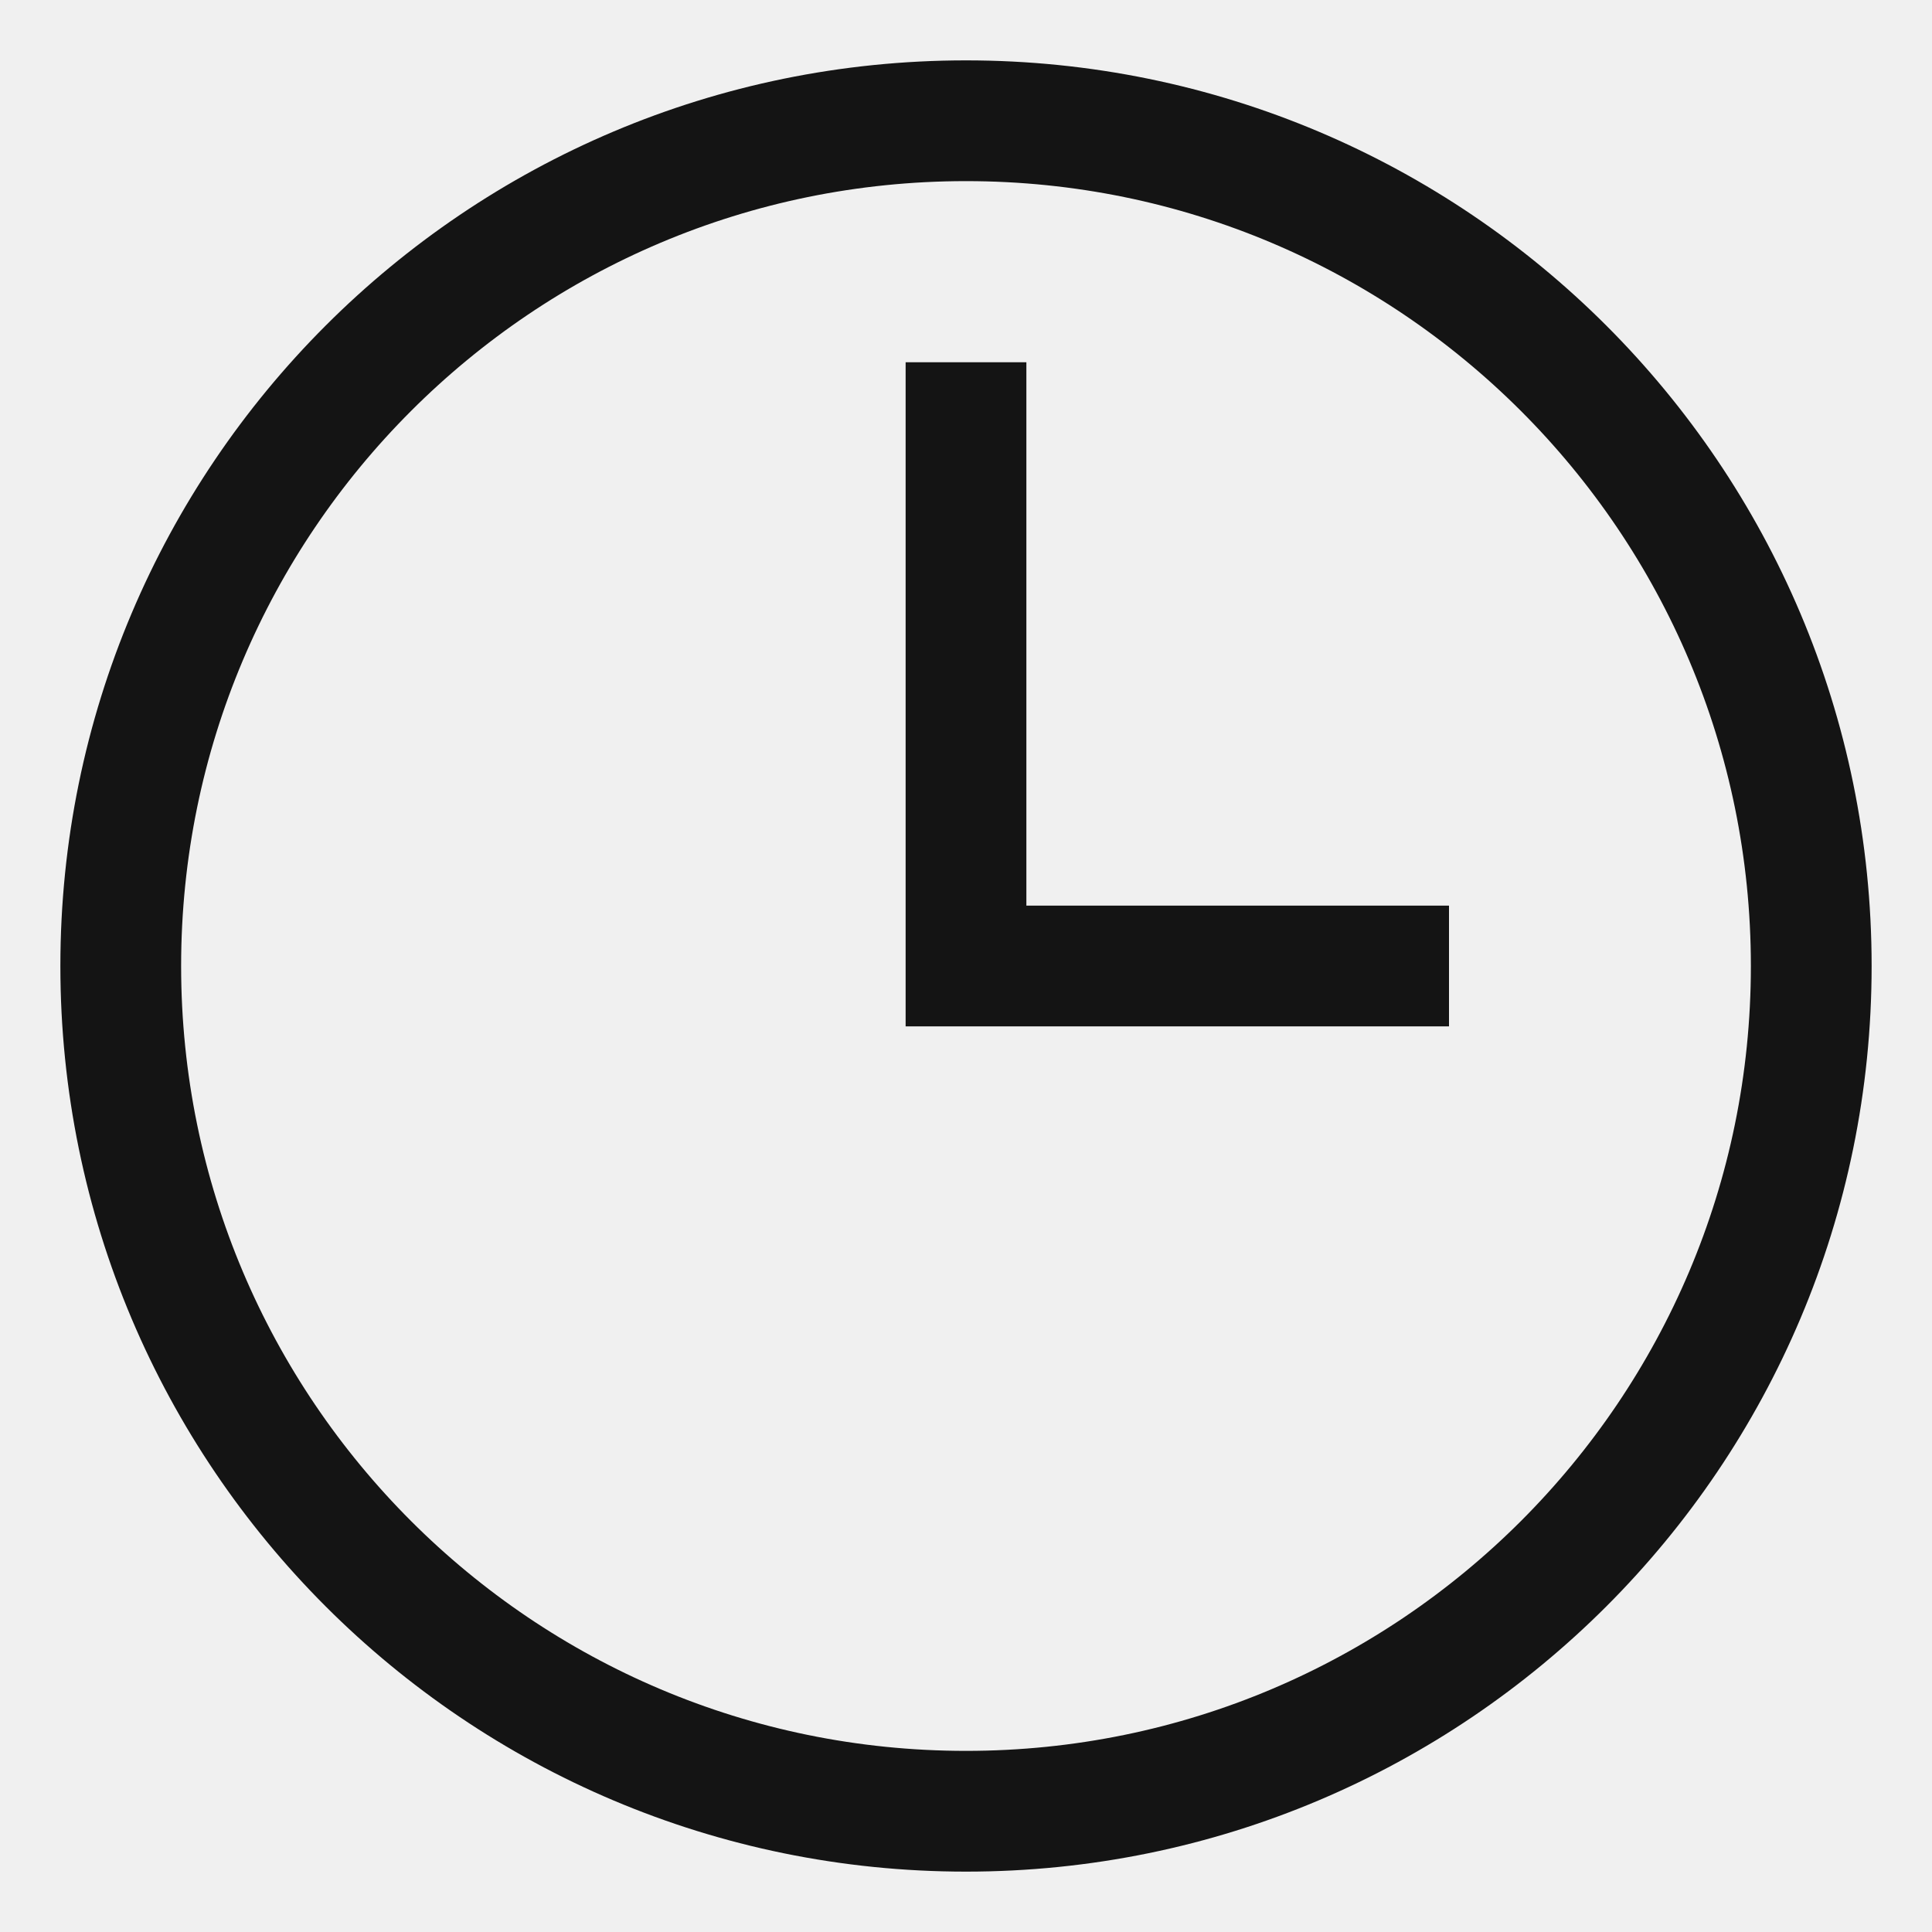
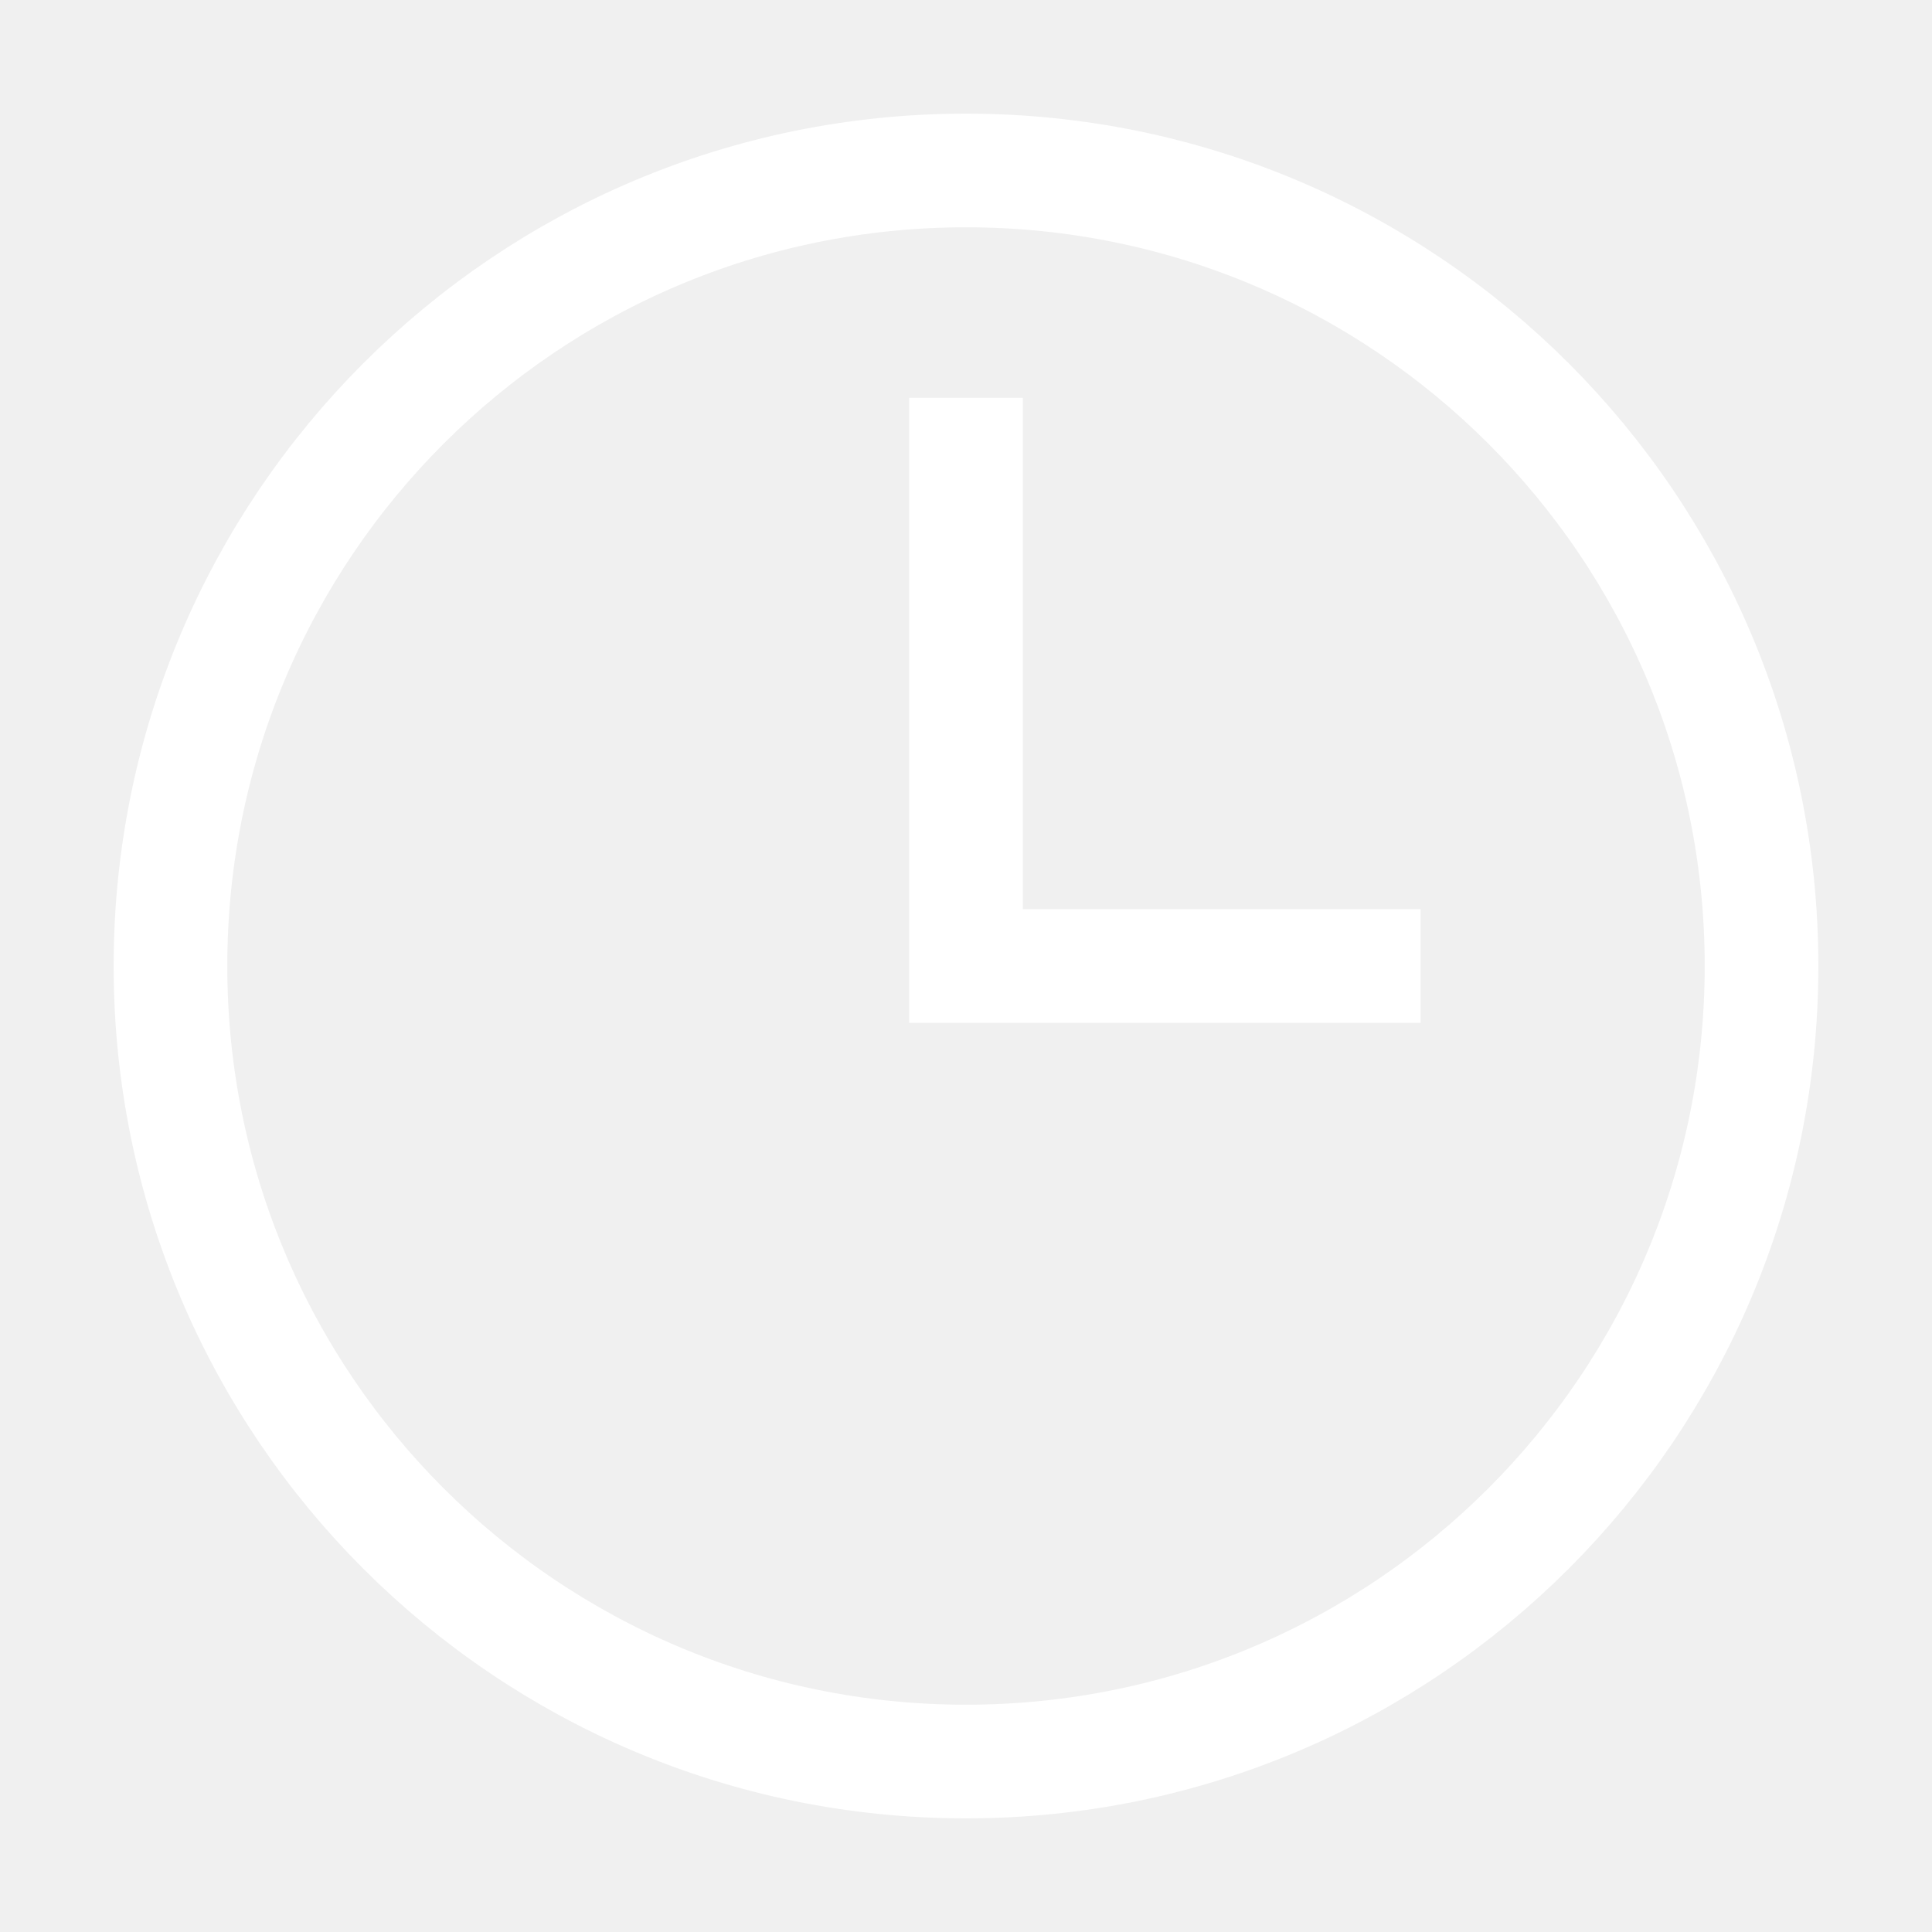
- <svg xmlns="http://www.w3.org/2000/svg" width="16" height="16" viewBox="0 0 16 16" fill="none">
-   <g id="16/clock">
-     <path id="Vector 165" d="M12 8L8 8L8 3" stroke="#141414" />
-     <circle id="Ellipse 102" cx="8" cy="8" r="7" stroke="#141414" />
+ <svg xmlns="http://www.w3.org/2000/svg" width="17" height="17" viewBox="0 0 17 17" fill="none">
+   <g id="Clock Icon">
+     <path id="Vector 165" d="M12.5 8.5L8.5 8.5L8.5 3.5" stroke="white" />
+     <circle id="Ellipse 102" cx="8.5" cy="8.5" r="7" stroke="white" />
  </g>
</svg>
